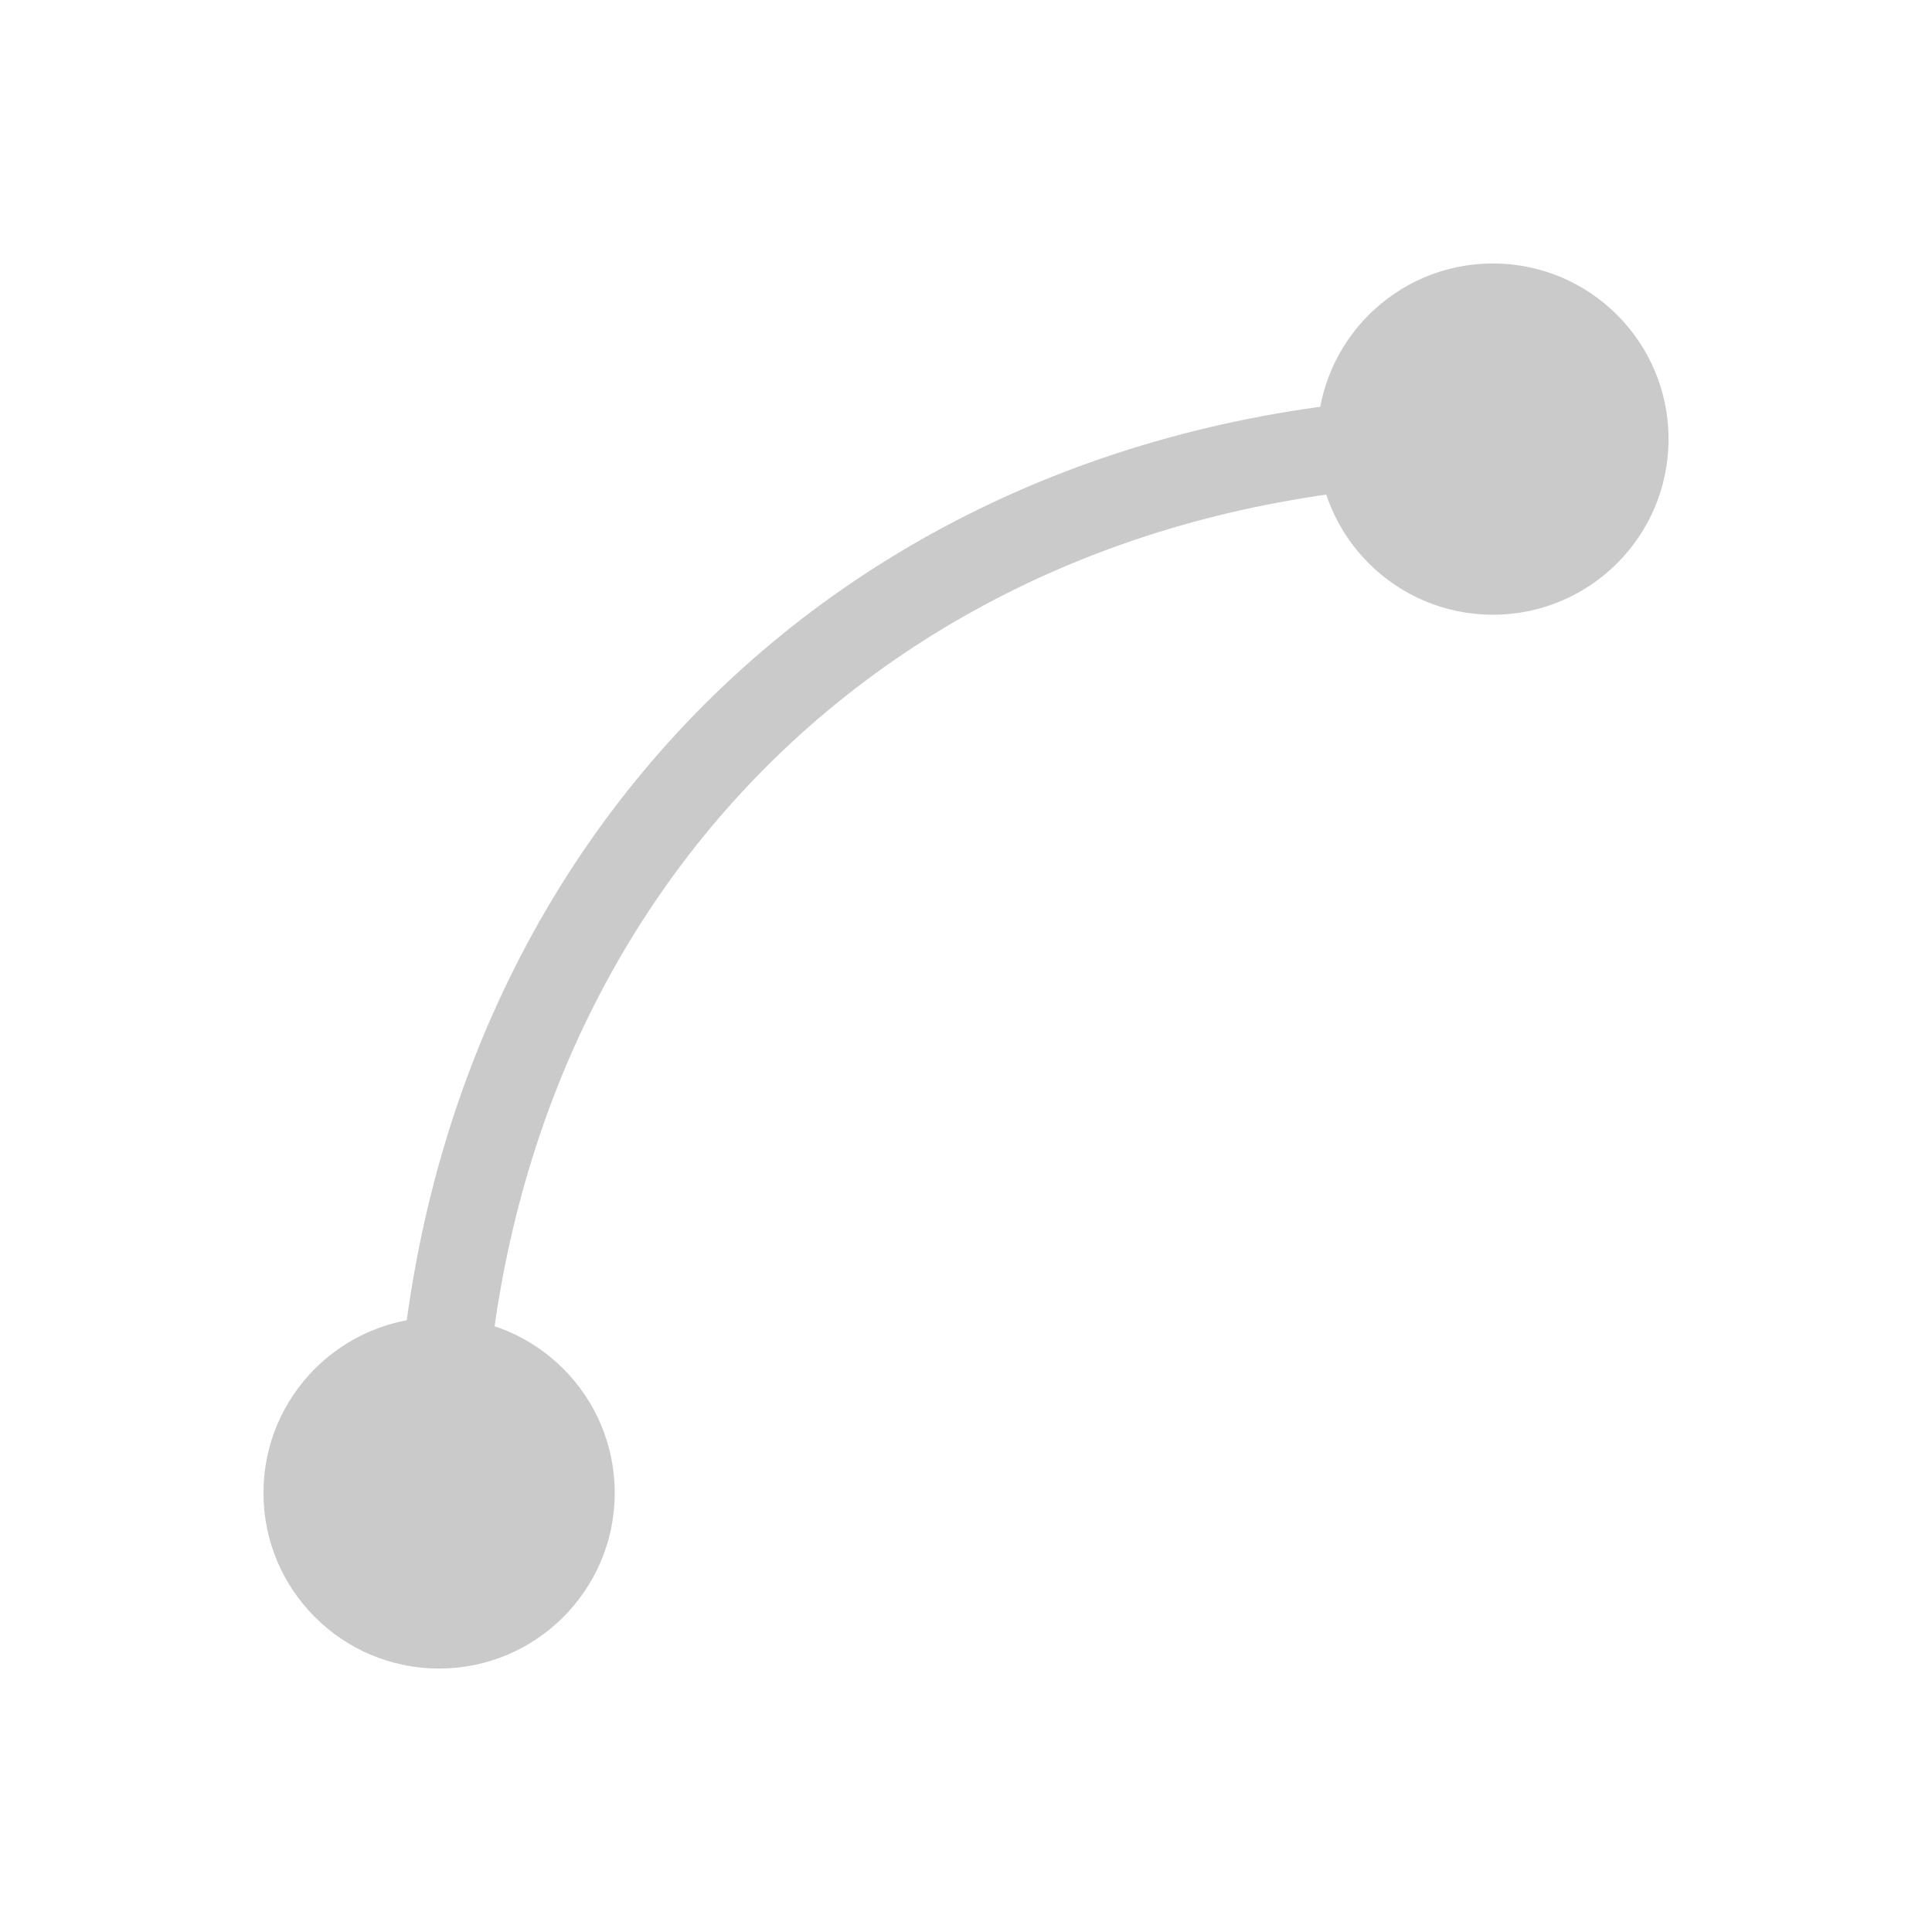
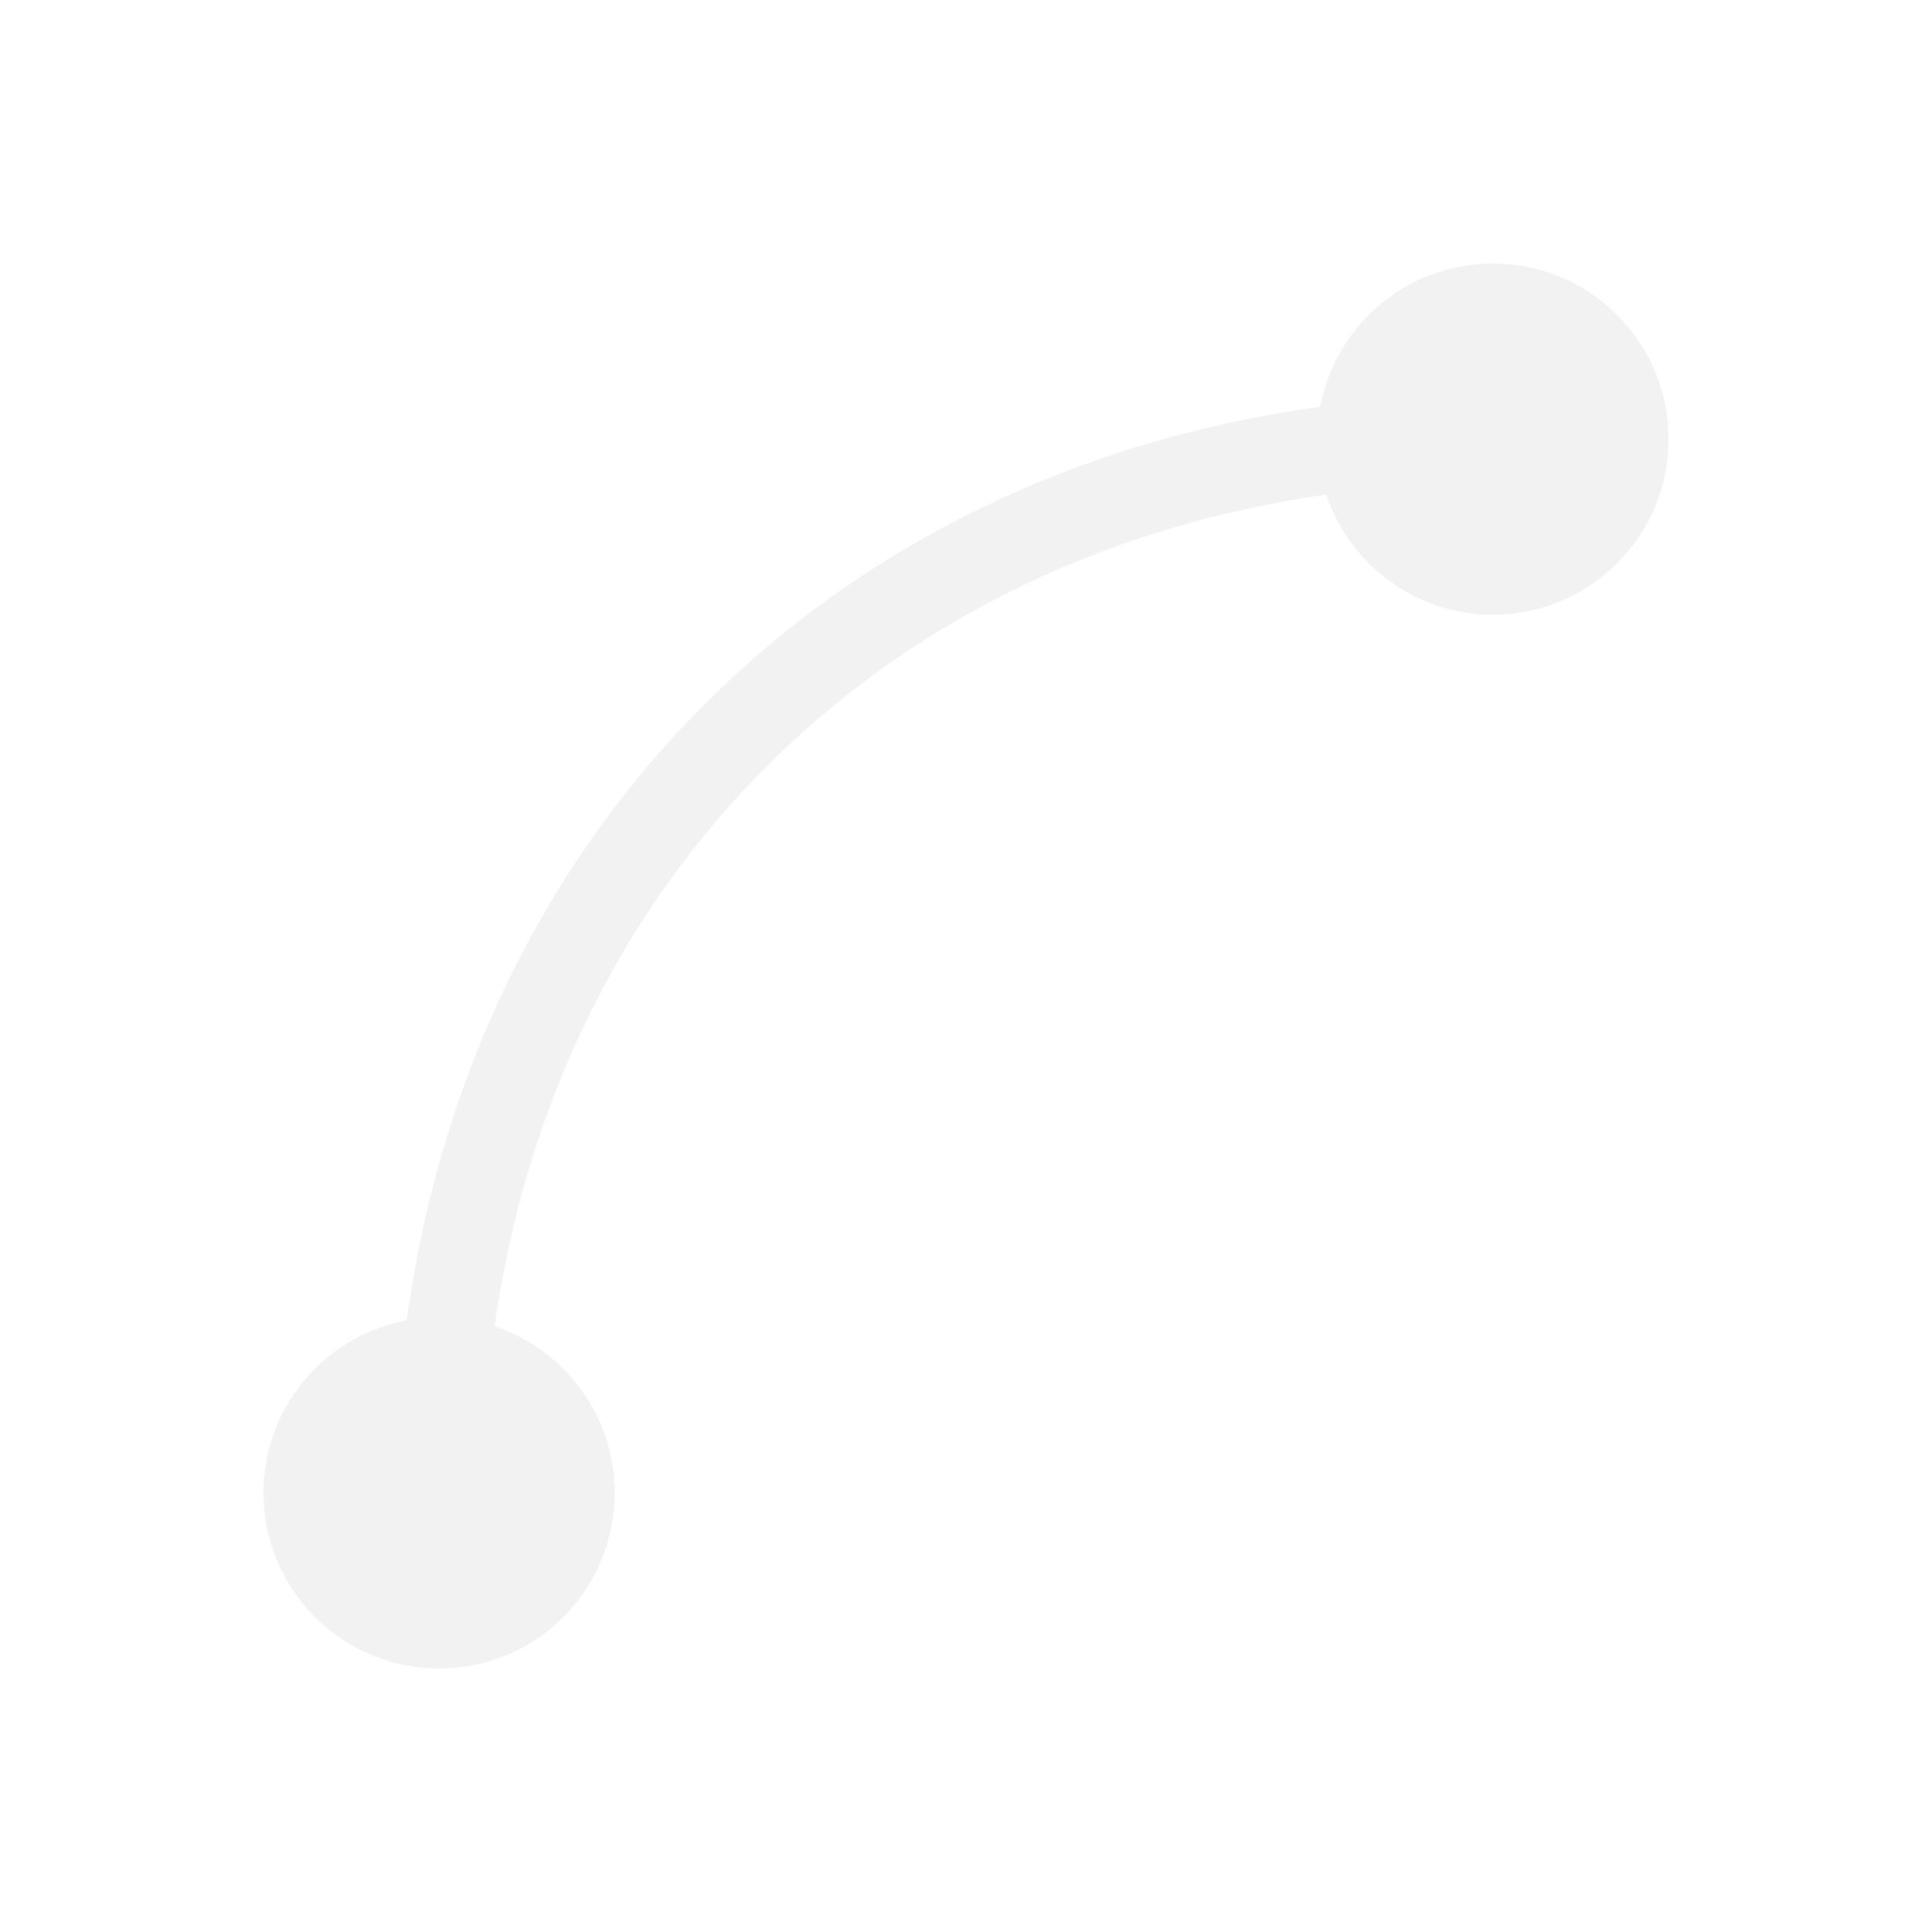
<svg xmlns="http://www.w3.org/2000/svg" xmlns:xlink="http://www.w3.org/1999/xlink" version="1.1" width="22" height="22" id="svg6190">
  <defs id="defs6194">
    <linearGradient x1="169.275" y1="7.633" x2="169" y2="22.362" id="linearGradient10736" xlink:href="#linearGradient6935" gradientUnits="userSpaceOnUse" gradientTransform="matrix(0.9351301,-0.9351301,0.9351301,0.9351301,48.84188,196.8352)" />
    <linearGradient id="linearGradient6935">
      <stop id="stop6937" style="stop-color:#666666;stop-opacity:1" offset="0" />
      <stop id="stop6939" style="stop-color:#1a1a1a;stop-opacity:1" offset="1" />
    </linearGradient>
    <linearGradient x1="169.275" y1="7.633" x2="169" y2="22.362" id="linearGradient6229" xlink:href="#linearGradient6935" gradientUnits="userSpaceOnUse" gradientTransform="matrix(0.9351301,-0.9351301,0.9351301,0.9351301,48.84188,196.8352)" />
    <linearGradient x1="169.275" y1="7.633" x2="169" y2="22.362" id="linearGradient8068" xlink:href="#linearGradient5536" gradientUnits="userSpaceOnUse" />
    <linearGradient id="linearGradient5536">
      <stop id="stop5538" style="stop-color:#e6e6e6;stop-opacity:1" offset="0" />
      <stop id="stop5540" style="stop-color:#aaaaaa;stop-opacity:1" offset="1" />
    </linearGradient>
    <linearGradient x1="169.275" y1="7.633" x2="169" y2="22.362" id="linearGradient8064" xlink:href="#linearGradient5536" gradientUnits="userSpaceOnUse" />
    <linearGradient id="linearGradient6294">
      <stop id="stop6296" style="stop-color:#e6e6e6;stop-opacity:1" offset="0" />
      <stop id="stop6298" style="stop-color:#aaaaaa;stop-opacity:1" offset="1" />
    </linearGradient>
    <linearGradient x1="169.275" y1="7.633" x2="169" y2="22.362" id="linearGradient8066" xlink:href="#linearGradient5536" gradientUnits="userSpaceOnUse" />
    <linearGradient id="linearGradient6301">
      <stop id="stop6303" style="stop-color:#e6e6e6;stop-opacity:1" offset="0" />
      <stop id="stop6305" style="stop-color:#aaaaaa;stop-opacity:1" offset="1" />
    </linearGradient>
    <linearGradient x1="169.275" y1="7.633" x2="169" y2="22.362" id="linearGradient6317" xlink:href="#linearGradient5536" gradientUnits="userSpaceOnUse" />
    <linearGradient xlink:href="#linearGradient6935-4" id="linearGradient10465" gradientUnits="userSpaceOnUse" gradientTransform="matrix(1.28659,0,0,1.28659,2.631367,-1434.252)" x1="163.039" y1="1276.613" x2="178.208" y2="1290.18" />
    <linearGradient id="linearGradient6935-4">
      <stop style="stop-color:#666666;stop-opacity:1" offset="0" id="stop6937-9" />
      <stop style="stop-color:#1a1a1a;stop-opacity:1" offset="1" id="stop6939-2" />
    </linearGradient>
    <linearGradient id="linearGradient5536-1">
      <stop style="stop-color:#e6e6e6;stop-opacity:1;" offset="0" id="stop5538-8" />
      <stop style="stop-color:#aaaaaa;stop-opacity:1;" offset="1" id="stop5540-8" />
    </linearGradient>
    <linearGradient xlink:href="#linearGradient6935-0" id="linearGradient10439" gradientUnits="userSpaceOnUse" gradientTransform="matrix(1.28659,0,0,1.28659,2.631367,-1434.252)" x1="162.307" y1="1300.13" x2="174.531" y2="1312.568" />
    <linearGradient id="linearGradient6935-0">
      <stop style="stop-color:#666666;stop-opacity:1" offset="0" id="stop6937-2" />
      <stop style="stop-color:#1a1a1a;stop-opacity:1" offset="1" id="stop6939-23" />
    </linearGradient>
    <linearGradient id="linearGradient5536-4">
      <stop style="stop-color:#e6e6e6;stop-opacity:1;" offset="0" id="stop5538-2" />
      <stop style="stop-color:#aaaaaa;stop-opacity:1;" offset="1" id="stop5540-7" />
    </linearGradient>
    <linearGradient xlink:href="#linearGradient6935-3" id="linearGradient10574" gradientUnits="userSpaceOnUse" gradientTransform="matrix(1.28659,0,0,1.28659,-70.14917,-1405.304)" x1="219.036" y1="1300.413" x2="234.081" y2="1315.457" />
    <linearGradient id="linearGradient6935-3">
      <stop style="stop-color:#666666;stop-opacity:1" offset="0" id="stop6937-6" />
      <stop style="stop-color:#1a1a1a;stop-opacity:1" offset="1" id="stop6939-6" />
    </linearGradient>
    <linearGradient xlink:href="#linearGradient5536-7" id="linearGradient8078" gradientUnits="userSpaceOnUse" gradientTransform="matrix(1.28659,0,0,1.28659,-758.5512,-397.3041)" x1="219.036" y1="1300.413" x2="234.081" y2="1315.457" />
    <linearGradient id="linearGradient5536-7">
      <stop style="stop-color:#e6e6e6;stop-opacity:1;" offset="0" id="stop5538-4" />
      <stop style="stop-color:#aaaaaa;stop-opacity:1;" offset="1" id="stop5540-3" />
    </linearGradient>
    <linearGradient xlink:href="#linearGradient6935-1" id="linearGradient10570" gradientUnits="userSpaceOnUse" gradientTransform="matrix(1.516824,0,0,1.461653,46.66417,-3.166096)" x1="110.58" y1="209.988" x2="121.607" y2="221.469" />
    <linearGradient id="linearGradient6935-1">
      <stop style="stop-color:#666666;stop-opacity:1" offset="0" id="stop6937-1" />
      <stop style="stop-color:#1a1a1a;stop-opacity:1" offset="1" id="stop6939-60" />
    </linearGradient>
    <linearGradient xlink:href="#linearGradient5536-9" id="linearGradient8080" gradientUnits="userSpaceOnUse" gradientTransform="matrix(1.516824,0,0,1.461653,-641.7378,1004.834)" x1="110.58" y1="209.988" x2="121.607" y2="221.469" />
    <linearGradient id="linearGradient5536-9">
      <stop style="stop-color:#e6e6e6;stop-opacity:1;" offset="0" id="stop5538-1" />
      <stop style="stop-color:#aaaaaa;stop-opacity:1;" offset="1" id="stop5540-84" />
    </linearGradient>
    <linearGradient id="linearGradient6935-47">
      <stop style="stop-color:#666666;stop-opacity:1" offset="0" id="stop6937-67" />
      <stop style="stop-color:#1a1a1a;stop-opacity:1" offset="1" id="stop6939-28" />
    </linearGradient>
    <linearGradient xlink:href="#linearGradient5536-0" id="linearGradient8120" gradientUnits="userSpaceOnUse" gradientTransform="matrix(1.286591,0,0,1.286591,-685.7707,-426.2524)" x1="164.418" y1="1376.901" x2="177.871" y2="1389.364" />
    <linearGradient id="linearGradient5536-0">
      <stop style="stop-color:#e6e6e6;stop-opacity:1;" offset="0" id="stop5538-5" />
      <stop style="stop-color:#aaaaaa;stop-opacity:1;" offset="1" id="stop5540-88" />
    </linearGradient>
    <linearGradient id="linearGradient6935-5">
      <stop style="stop-color:#666666;stop-opacity:1" offset="0" id="stop6937-21" />
      <stop style="stop-color:#1a1a1a;stop-opacity:1" offset="1" id="stop6939-8" />
    </linearGradient>
    <linearGradient xlink:href="#linearGradient5536-75" id="linearGradient8074" gradientUnits="userSpaceOnUse" gradientTransform="matrix(1.286591,0,0,1.286591,-758.5512,-359.6713)" x1="218.411" y1="1352.733" x2="234.384" y2="1366.968" />
    <linearGradient id="linearGradient5536-75">
      <stop style="stop-color:#e6e6e6;stop-opacity:1;" offset="0" id="stop5538-7" />
      <stop style="stop-color:#aaaaaa;stop-opacity:1;" offset="1" id="stop5540-0" />
    </linearGradient>
    <linearGradient id="linearGradient6935-15">
      <stop style="stop-color:#666666;stop-opacity:1" offset="0" id="stop6937-97" />
      <stop style="stop-color:#1a1a1a;stop-opacity:1" offset="1" id="stop6939-9" />
    </linearGradient>
    <linearGradient xlink:href="#linearGradient5536-00" id="linearGradient8076" gradientUnits="userSpaceOnUse" gradientTransform="matrix(1.28659,0,0,1.28659,-758.5512,-359.6713)" x1="218.478" y1="1381.176" x2="233.411" y2="1394.793" />
    <linearGradient id="linearGradient5536-00">
      <stop style="stop-color:#e6e6e6;stop-opacity:1;" offset="0" id="stop5538-51" />
      <stop style="stop-color:#aaaaaa;stop-opacity:1;" offset="1" id="stop5540-9" />
    </linearGradient>
    <linearGradient id="linearGradient6935-7">
      <stop style="stop-color:#666666;stop-opacity:1" offset="0" id="stop6937-16" />
      <stop style="stop-color:#1a1a1a;stop-opacity:1" offset="1" id="stop6939-3" />
    </linearGradient>
    <linearGradient id="linearGradient5536-94">
      <stop style="stop-color:#e6e6e6;stop-opacity:1;" offset="0" id="stop5538-0" />
      <stop style="stop-color:#aaaaaa;stop-opacity:1;" offset="1" id="stop5540-34" />
    </linearGradient>
    <linearGradient id="linearGradient6935-2">
      <stop style="stop-color:#666666;stop-opacity:1" offset="0" id="stop6937-8" />
      <stop style="stop-color:#1a1a1a;stop-opacity:1" offset="1" id="stop6939-21" />
    </linearGradient>
    <linearGradient xlink:href="#linearGradient5536-6" id="linearGradient8132" gradientUnits="userSpaceOnUse" gradientTransform="matrix(1.28659,0,0,1.28659,-685.7707,-426.2524)" x1="164.522" y1="1482.442" x2="173.591" y2="1491.817" />
    <linearGradient id="linearGradient5536-6">
      <stop style="stop-color:#e6e6e6;stop-opacity:1;" offset="0" id="stop5538-54" />
      <stop style="stop-color:#aaaaaa;stop-opacity:1;" offset="1" id="stop5540-6" />
    </linearGradient>
    <linearGradient id="linearGradient6935-21">
      <stop style="stop-color:#666666;stop-opacity:1" offset="0" id="stop6937-4" />
      <stop style="stop-color:#1a1a1a;stop-opacity:1" offset="1" id="stop6939-4" />
    </linearGradient>
    <linearGradient id="linearGradient5536-49">
      <stop style="stop-color:#e6e6e6;stop-opacity:1;" offset="0" id="stop5538-3" />
      <stop style="stop-color:#aaaaaa;stop-opacity:1;" offset="1" id="stop5540-2" />
    </linearGradient>
    <linearGradient id="linearGradient5536-06">
      <stop style="stop-color:#e6e6e6;stop-opacity:1;" offset="0" id="stop5538-26" />
      <stop style="stop-color:#aaaaaa;stop-opacity:1;" offset="1" id="stop5540-74" />
    </linearGradient>
    <linearGradient id="linearGradient6327">
      <stop style="stop-color:#e6e6e6;stop-opacity:1;" offset="0" id="stop6329" />
      <stop style="stop-color:#aaaaaa;stop-opacity:1;" offset="1" id="stop6331" />
    </linearGradient>
    <linearGradient id="linearGradient6935-50">
      <stop style="stop-color:#666666;stop-opacity:1" offset="0" id="stop6937-0" />
      <stop style="stop-color:#1a1a1a;stop-opacity:1" offset="1" id="stop6939-0" />
    </linearGradient>
    <linearGradient xlink:href="#linearGradient5536-16" id="linearGradient8089" gradientUnits="userSpaceOnUse" gradientTransform="matrix(1.28659,0,0,1.28659,-758.5512,-368.7689)" x1="219.302" y1="1486.967" x2="234.081" y2="1501.993" />
    <linearGradient id="linearGradient5536-16">
      <stop style="stop-color:#e6e6e6;stop-opacity:1;" offset="0" id="stop5538-24" />
      <stop style="stop-color:#aaaaaa;stop-opacity:1;" offset="1" id="stop5540-1" />
    </linearGradient>
    <linearGradient id="linearGradient6935-55">
      <stop style="stop-color:#666666;stop-opacity:1" offset="0" id="stop6937-5" />
      <stop style="stop-color:#1a1a1a;stop-opacity:1" offset="1" id="stop6939-81" />
    </linearGradient>
    <linearGradient xlink:href="#linearGradient5536-04" id="linearGradient8102" gradientUnits="userSpaceOnUse" gradientTransform="matrix(1.28659,0,0,1.28659,-758.5512,-368.7689)" x1="219.661" y1="1511.98" x2="233.474" y2="1526.105" />
    <linearGradient id="linearGradient5536-04">
      <stop style="stop-color:#e6e6e6;stop-opacity:1;" offset="0" id="stop5538-74" />
      <stop style="stop-color:#aaaaaa;stop-opacity:1;" offset="1" id="stop5540-5" />
    </linearGradient>
    <linearGradient y2="1526.105" x2="233.474" y1="1511.98" x1="219.661" gradientTransform="matrix(1.28659,0,0,1.28659,-758.5512,-368.7689)" gradientUnits="userSpaceOnUse" id="linearGradient6797" xlink:href="#linearGradient5536-04" />
    <linearGradient id="linearGradient6935-6">
      <stop style="stop-color:#666666;stop-opacity:1" offset="0" id="stop6937-57" />
      <stop style="stop-color:#1a1a1a;stop-opacity:1" offset="1" id="stop6939-03" />
    </linearGradient>
    <linearGradient id="linearGradient5536-45">
      <stop style="stop-color:#e6e6e6;stop-opacity:1;" offset="0" id="stop5538-6" />
      <stop style="stop-color:#aaaaaa;stop-opacity:1;" offset="1" id="stop5540-4" />
    </linearGradient>
    <linearGradient id="linearGradient6935-41">
      <stop style="stop-color:#666666;stop-opacity:1" offset="0" id="stop6937-88" />
      <stop style="stop-color:#1a1a1a;stop-opacity:1" offset="1" id="stop6939-5" />
    </linearGradient>
    <linearGradient xlink:href="#linearGradient5536-048" id="linearGradient8070" gradientUnits="userSpaceOnUse" gradientTransform="matrix(1.28659,0,0,1.28659,-745.1559,1039.54)" x1="207.531" y1="497.062" x2="223.331" y2="511.406" />
    <linearGradient id="linearGradient5536-048">
      <stop style="stop-color:#e6e6e6;stop-opacity:1;" offset="0" id="stop5538-14" />
      <stop style="stop-color:#aaaaaa;stop-opacity:1;" offset="1" id="stop5540-71" />
    </linearGradient>
    <linearGradient id="linearGradient6935-8">
      <stop style="stop-color:#666666;stop-opacity:1" offset="0" id="stop6937-54" />
      <stop style="stop-color:#1a1a1a;stop-opacity:1" offset="1" id="stop6939-66" />
    </linearGradient>
    <linearGradient xlink:href="#linearGradient5536-18" id="linearGradient8134" gradientUnits="userSpaceOnUse" gradientTransform="matrix(1.28659,0,0,1.28659,-745.5878,1039.54)" x1="213.305" y1="528.903" x2="218.048" y2="533.646" />
    <linearGradient id="linearGradient5536-18">
      <stop style="stop-color:#e6e6e6;stop-opacity:1;" offset="0" id="stop5538-46" />
      <stop style="stop-color:#aaaaaa;stop-opacity:1;" offset="1" id="stop5540-70" />
    </linearGradient>
    <linearGradient id="linearGradient8666">
      <stop style="stop-color:#4d4d4d;stop-opacity:1" offset="0" id="stop8668" />
      <stop style="stop-color:#f2f2f2;stop-opacity:1" offset="1" id="stop8670" />
    </linearGradient>
    <linearGradient id="linearGradient8666-1">
      <stop style="stop-color:#4d4d4d;stop-opacity:1" offset="0" id="stop8668-6" />
      <stop style="stop-color:#f2f2f2;stop-opacity:1" offset="1" id="stop8670-2" />
    </linearGradient>
    <linearGradient id="linearGradient6935-60">
      <stop style="stop-color:#666666;stop-opacity:1" offset="0" id="stop6937-7" />
      <stop style="stop-color:#1a1a1a;stop-opacity:1" offset="1" id="stop6939-55" />
    </linearGradient>
    <linearGradient xlink:href="#linearGradient5536-46" id="linearGradient8072" gradientUnits="userSpaceOnUse" gradientTransform="matrix(1.28659,0,0,1.28659,-685.7707,-426.2524)" x1="162.401" y1="1715.821" x2="177.309" y2="1731.112" />
    <linearGradient id="linearGradient5536-46">
      <stop style="stop-color:#e6e6e6;stop-opacity:1;" offset="0" id="stop5538-543" />
      <stop style="stop-color:#aaaaaa;stop-opacity:1;" offset="1" id="stop5540-80" />
    </linearGradient>
    <linearGradient id="linearGradient6935-8-2">
      <stop style="stop-color:#666666;stop-opacity:1" offset="0" id="stop6937-6-9" />
      <stop style="stop-color:#1a1a1a;stop-opacity:1" offset="1" id="stop6939-9-4" />
    </linearGradient>
    <linearGradient y2="623.306" x2="143.471" y1="616.297" x1="133.476" gradientUnits="userSpaceOnUse" id="linearGradient7256" xlink:href="#linearGradient5536-6-1" />
    <linearGradient id="linearGradient5536-6-1">
      <stop style="stop-color:#e6e6e6;stop-opacity:1;" offset="0" id="stop5538-6-0" />
      <stop style="stop-color:#aaaaaa;stop-opacity:1;" offset="1" id="stop5540-2-4" />
    </linearGradient>
    <linearGradient id="linearGradient8033">
      <stop style="stop-color:#e6e6e6;stop-opacity:1;" offset="0" id="stop8035" />
      <stop style="stop-color:#aaaaaa;stop-opacity:1;" offset="1" id="stop8037" />
    </linearGradient>
    <linearGradient id="linearGradient8040">
      <stop style="stop-color:#e6e6e6;stop-opacity:1;" offset="0" id="stop8042" />
      <stop style="stop-color:#aaaaaa;stop-opacity:1;" offset="1" id="stop8044" />
    </linearGradient>
    <linearGradient id="linearGradient8047">
      <stop style="stop-color:#e6e6e6;stop-opacity:1;" offset="0" id="stop8049" />
      <stop style="stop-color:#aaaaaa;stop-opacity:1;" offset="1" id="stop8051" />
    </linearGradient>
    <linearGradient id="linearGradient8054">
      <stop style="stop-color:#e6e6e6;stop-opacity:1;" offset="0" id="stop8056" />
      <stop style="stop-color:#aaaaaa;stop-opacity:1;" offset="1" id="stop8058" />
    </linearGradient>
    <linearGradient id="linearGradient8061">
      <stop style="stop-color:#e6e6e6;stop-opacity:1;" offset="0" id="stop8063" />
      <stop style="stop-color:#aaaaaa;stop-opacity:1;" offset="1" id="stop8065" />
    </linearGradient>
    <linearGradient id="linearGradient8068-6">
      <stop style="stop-color:#e6e6e6;stop-opacity:1;" offset="0" id="stop8070" />
      <stop style="stop-color:#aaaaaa;stop-opacity:1;" offset="1" id="stop8072" />
    </linearGradient>
    <linearGradient id="linearGradient8075">
      <stop style="stop-color:#e6e6e6;stop-opacity:1;" offset="0" id="stop8077" />
      <stop style="stop-color:#aaaaaa;stop-opacity:1;" offset="1" id="stop8079" />
    </linearGradient>
    <linearGradient id="linearGradient8082">
      <stop style="stop-color:#e6e6e6;stop-opacity:1;" offset="0" id="stop8084" />
      <stop style="stop-color:#aaaaaa;stop-opacity:1;" offset="1" id="stop8086" />
    </linearGradient>
    <linearGradient id="linearGradient8089-6">
      <stop style="stop-color:#e6e6e6;stop-opacity:1;" offset="0" id="stop8091" />
      <stop style="stop-color:#aaaaaa;stop-opacity:1;" offset="1" id="stop8093" />
    </linearGradient>
    <linearGradient y2="623.306" x2="143.471" y1="616.297" x1="133.476" gradientUnits="userSpaceOnUse" id="linearGradient8117" xlink:href="#linearGradient5536-6-1" />
    <linearGradient id="linearGradient6935-05">
      <stop style="stop-color:#666666;stop-opacity:1" offset="0" id="stop6937-00" />
      <stop style="stop-color:#1a1a1a;stop-opacity:1" offset="1" id="stop6939-1" />
    </linearGradient>
    <linearGradient xlink:href="#linearGradient5536-67" id="linearGradient8128" gradientUnits="userSpaceOnUse" gradientTransform="matrix(0.8450207,0,0,0.8450207,-545.5726,1321.472)" x1="85.381" y1="627.678" x2="101.473" y2="643.771" />
    <linearGradient id="linearGradient5536-67">
      <stop style="stop-color:#e6e6e6;stop-opacity:1;" offset="0" id="stop5538-29" />
      <stop style="stop-color:#aaaaaa;stop-opacity:1;" offset="1" id="stop5540-66" />
    </linearGradient>
    <linearGradient id="linearGradient6935-66">
      <stop style="stop-color:#666666;stop-opacity:1" offset="0" id="stop6937-41" />
      <stop style="stop-color:#1a1a1a;stop-opacity:1" offset="1" id="stop6939-30" />
    </linearGradient>
    <linearGradient xlink:href="#linearGradient5536-14" id="linearGradient8082-9" gradientUnits="userSpaceOnUse" gradientTransform="matrix(1.286591,0,0,1.286591,-685.7707,-428.9817)" x1="162.179" y1="1798.113" x2="177.125" y2="1813.06" />
    <linearGradient id="linearGradient5536-14">
      <stop style="stop-color:#e6e6e6;stop-opacity:1;" offset="0" id="stop5538-59" />
      <stop style="stop-color:#aaaaaa;stop-opacity:1;" offset="1" id="stop5540-69" />
    </linearGradient>
    <linearGradient id="linearGradient6935-82">
      <stop style="stop-color:#666666;stop-opacity:1" offset="0" id="stop6937-01" />
      <stop style="stop-color:#1a1a1a;stop-opacity:1" offset="1" id="stop6939-667" />
    </linearGradient>
    <linearGradient xlink:href="#linearGradient5536-63" id="linearGradient8085" gradientUnits="userSpaceOnUse" x1="141.209" y1="660.076" x2="153.033" y2="671.9" />
    <linearGradient id="linearGradient5536-63">
      <stop style="stop-color:#e6e6e6;stop-opacity:1;" offset="0" id="stop5538-79" />
      <stop style="stop-color:#aaaaaa;stop-opacity:1;" offset="1" id="stop5540-53" />
    </linearGradient>
    <linearGradient id="linearGradient6935-89">
      <stop style="stop-color:#666666;stop-opacity:1" offset="0" id="stop6937-545" />
      <stop style="stop-color:#1a1a1a;stop-opacity:1" offset="1" id="stop6939-13" />
    </linearGradient>
    <linearGradient id="linearGradient6935-14">
      <stop style="stop-color:#666666;stop-opacity:1" offset="0" id="stop6937-61" />
      <stop style="stop-color:#1a1a1a;stop-opacity:1" offset="1" id="stop6939-39" />
    </linearGradient>
    <linearGradient xlink:href="#linearGradient5536-5" id="linearGradient8122" gradientUnits="userSpaceOnUse" gradientTransform="matrix(1.28659,0,0,1.28659,-685.7707,-426.2524)" x1="165.088" y1="1876.753" x2="178.625" y2="1889.613" />
    <linearGradient id="linearGradient5536-5">
      <stop style="stop-color:#e6e6e6;stop-opacity:1;" offset="0" id="stop5538-9" />
      <stop style="stop-color:#aaaaaa;stop-opacity:1;" offset="1" id="stop5540-81" />
    </linearGradient>
    <linearGradient id="linearGradient6935-65">
      <stop style="stop-color:#666666;stop-opacity:1" offset="0" id="stop6937-015" />
      <stop style="stop-color:#1a1a1a;stop-opacity:1" offset="1" id="stop6939-96" />
    </linearGradient>
    <linearGradient xlink:href="#linearGradient5536-09" id="linearGradient8124" gradientUnits="userSpaceOnUse" gradientTransform="matrix(1.28659,0,0,1.28659,-685.7707,-426.2524)" x1="162.41" y1="1901.972" x2="175.641" y2="1915.098" />
    <linearGradient id="linearGradient5536-09">
      <stop style="stop-color:#e6e6e6;stop-opacity:1;" offset="0" id="stop5538-55" />
      <stop style="stop-color:#aaaaaa;stop-opacity:1;" offset="1" id="stop5540-41" />
    </linearGradient>
    <linearGradient id="linearGradient6935-69">
      <stop style="stop-color:#666666;stop-opacity:1" offset="0" id="stop6937-22" />
      <stop style="stop-color:#1a1a1a;stop-opacity:1" offset="1" id="stop6939-7" />
    </linearGradient>
    <linearGradient id="linearGradient9010">
      <stop style="stop-color:#666666;stop-opacity:1" offset="0" id="stop9012" />
      <stop style="stop-color:#1a1a1a;stop-opacity:1" offset="1" id="stop9014" />
    </linearGradient>
    <linearGradient xlink:href="#linearGradient5536-68" id="linearGradient8108" gradientUnits="userSpaceOnUse" x1="145.261" y1="761.071" x2="153.688" y2="770.124" />
    <linearGradient id="linearGradient5536-68">
      <stop style="stop-color:#e6e6e6;stop-opacity:1;" offset="0" id="stop5538-73" />
      <stop style="stop-color:#aaaaaa;stop-opacity:1;" offset="1" id="stop5540-85" />
    </linearGradient>
    <linearGradient id="linearGradient9095">
      <stop style="stop-color:#e6e6e6;stop-opacity:1;" offset="0" id="stop9097" />
      <stop style="stop-color:#aaaaaa;stop-opacity:1;" offset="1" id="stop9099" />
    </linearGradient>
    <linearGradient id="linearGradient9102">
      <stop style="stop-color:#e6e6e6;stop-opacity:1;" offset="0" id="stop9104" />
      <stop style="stop-color:#aaaaaa;stop-opacity:1;" offset="1" id="stop9106" />
    </linearGradient>
    <linearGradient y2="770.124" x2="153.688" y1="761.071" x1="145.261" gradientUnits="userSpaceOnUse" id="linearGradient9119" xlink:href="#linearGradient5536-68" />
    <linearGradient id="linearGradient6935-9">
      <stop style="stop-color:#666666;stop-opacity:1" offset="0" id="stop6937-84" />
      <stop style="stop-color:#1a1a1a;stop-opacity:1" offset="1" id="stop6939-47" />
    </linearGradient>
    <linearGradient xlink:href="#linearGradient5536-2" id="linearGradient8098" gradientUnits="userSpaceOnUse" gradientTransform="matrix(1.28659,0,0,1.28659,-685.7707,-427.8606)" x1="162.605" y1="1951.825" x2="176.733" y2="1966.365" />
    <linearGradient id="linearGradient5536-2">
      <stop style="stop-color:#e6e6e6;stop-opacity:1;" offset="0" id="stop5538-85" />
      <stop style="stop-color:#aaaaaa;stop-opacity:1;" offset="1" id="stop5540-00" />
    </linearGradient>
    <linearGradient id="linearGradient6935-75">
      <stop style="stop-color:#666666;stop-opacity:1" offset="0" id="stop6937-93" />
      <stop style="stop-color:#1a1a1a;stop-opacity:1" offset="1" id="stop6939-70" />
    </linearGradient>
    <linearGradient xlink:href="#linearGradient5536-93" id="linearGradient8062" gradientUnits="userSpaceOnUse" gradientTransform="matrix(1.28659,0,0,1.28659,-685.7707,-426.2524)" x1="163.156" y1="1976.5" x2="173.594" y2="1989.438" />
    <linearGradient id="linearGradient5536-93">
      <stop style="stop-color:#e6e6e6;stop-opacity:1;" offset="0" id="stop5538-62" />
      <stop style="stop-color:#aaaaaa;stop-opacity:1;" offset="1" id="stop5540-15" />
    </linearGradient>
    <linearGradient id="linearGradient5536-08">
      <stop style="stop-color:#e6e6e6;stop-opacity:1;" offset="0" id="stop5538-92" />
      <stop style="stop-color:#aaaaaa;stop-opacity:1;" offset="1" id="stop5540-82" />
    </linearGradient>
    <linearGradient id="linearGradient6935-7-2">
      <stop style="stop-color:#666666;stop-opacity:1" offset="0" id="stop6937-8-2" />
      <stop style="stop-color:#1a1a1a;stop-opacity:1" offset="1" id="stop6939-0-2" />
    </linearGradient>
    <linearGradient id="linearGradient6935-7-6">
      <stop style="stop-color:#666666;stop-opacity:1" offset="0" id="stop6937-8-0" />
      <stop style="stop-color:#1a1a1a;stop-opacity:1" offset="1" id="stop6939-0-9" />
    </linearGradient>
    <linearGradient xlink:href="#linearGradient5536-08-5" id="linearGradient5680-6" gradientUnits="userSpaceOnUse" gradientTransform="matrix(1.067228,0,0,1.067228,-1970.915,-933.2619)" x1="1848.852" y1="877.472" x2="1863.939" y2="891.856" />
    <linearGradient id="linearGradient5536-08-5">
      <stop style="stop-color:#e6e6e6;stop-opacity:1;" offset="0" id="stop5538-92-8" />
      <stop style="stop-color:#aaaaaa;stop-opacity:1;" offset="1" id="stop5540-82-4" />
    </linearGradient>
    <linearGradient xlink:href="#linearGradient5536-08-1" id="linearGradient5674-3" gradientUnits="userSpaceOnUse" x1="1937.617" y1="2020.777" x2="1951.035" y2="2027.205" gradientTransform="translate(-1935.996,-2018.513)" />
    <linearGradient id="linearGradient5536-08-1">
      <stop style="stop-color:#e6e6e6;stop-opacity:1;" offset="0" id="stop5538-92-86" />
      <stop style="stop-color:#aaaaaa;stop-opacity:1;" offset="1" id="stop5540-82-1" />
    </linearGradient>
    <linearGradient xlink:href="#linearGradient5536-08-8" id="linearGradient5674-3-3" gradientUnits="userSpaceOnUse" x1="1937.617" y1="2020.777" x2="1951.035" y2="2027.205" gradientTransform="translate(-1935.996,-2015.716)" />
    <linearGradient id="linearGradient5536-08-8">
      <stop style="stop-color:#e6e6e6;stop-opacity:1;" offset="0" id="stop5538-92-1" />
      <stop style="stop-color:#aaaaaa;stop-opacity:1;" offset="1" id="stop5540-82-0" />
    </linearGradient>
    <linearGradient id="linearGradient5536-08-5-5-2">
      <stop id="stop5538-92-8-8-6" offset="0" style="stop-color:#e6e6e6;stop-opacity:1;" />
      <stop id="stop5540-82-4-57-7" offset="1" style="stop-color:#aaaaaa;stop-opacity:1;" />
    </linearGradient>
    <linearGradient xlink:href="#linearGradient6935-7-94" id="linearGradient5698-0" gradientUnits="userSpaceOnUse" gradientTransform="matrix(-1,0,0,1,2000.19,-2014.874)" x1="2023.405" y1="2017.817" x2="2005.375" y2="2033.094" />
    <linearGradient id="linearGradient6935-7-94">
      <stop style="stop-color:#666666;stop-opacity:1" offset="0" id="stop6937-8-08" />
      <stop style="stop-color:#1a1a1a;stop-opacity:1" offset="1" id="stop6939-0-84" />
    </linearGradient>
    <linearGradient y2="2033.094" x2="2005.375" y1="2017.817" x1="2023.405" gradientTransform="matrix(-1,0,0,1,2023.375,-2017.469)" gradientUnits="userSpaceOnUse" id="linearGradient3577" xlink:href="#linearGradient6935-7-94" />
  </defs>
  <g id="g6344" transform="translate(0,-1)">
-     <path style="color:#000000;fill:#cacaca;fill-opacity:1;fill-rule:nonzero;stroke:none;stroke-width:2;marker:none;visibility:visible;display:inline;overflow:visible;enable-background:accumulate" id="path3282" d="m 6,19.455 c 0,0.853 -1.119,1.545 -2.5,1.545 -1.381,0 -2.5,-0.692 -2.5,-1.545 0,-0.853 1.119,-1.545 2.5,-1.545 1.381,0 2.5,0.692 2.5,1.545 z" transform="matrix(0.8,0,0,1.294427,2.2,-7.182963)" />
-     <path transform="matrix(0.8,0,0,1.294427,14.2,-19.18296)" d="m 6,19.455 c 0,0.853 -1.119,1.545 -2.5,1.545 -1.381,0 -2.5,-0.692 -2.5,-1.545 0,-0.853 1.119,-1.545 2.5,-1.545 1.381,0 2.5,0.692 2.5,1.545 z" id="path3284" style="color:#000000;fill:#cacaca;fill-opacity:1;fill-rule:nonzero;stroke:none;stroke-width:2;marker:none;visibility:visible;display:inline;overflow:visible;enable-background:accumulate" />
-     <path style="fill:none;stroke:#cacaca;stroke-width:1px;stroke-linecap:butt;stroke-linejoin:miter;stroke-opacity:1;color:#000000;stroke-miterlimit:4;stroke-dasharray:none;stroke-dashoffset:0;marker:none;visibility:visible;display:inline;overflow:visible;enable-background:accumulate" d="M 5,18 C 5,11 10,6 17,6" id="path3286" />
+     <path style="color:#000000;fill:#f2f2f2;fill-opacity:1;fill-rule:nonzero;stroke:none;stroke-width:2;marker:none;visibility:visible;display:inline;overflow:visible;enable-background:accumulate" id="path3282" d="m 6,19.455 c 0,0.853 -1.119,1.545 -2.5,1.545 -1.381,0 -2.5,-0.692 -2.5,-1.545 0,-0.853 1.119,-1.545 2.5,-1.545 1.381,0 2.5,0.692 2.5,1.545 z" transform="matrix(0.8,0,0,1.294427,2.2,-7.182963)" />
+     <path transform="matrix(0.8,0,0,1.294427,14.2,-19.18296)" d="m 6,19.455 c 0,0.853 -1.119,1.545 -2.5,1.545 -1.381,0 -2.5,-0.692 -2.5,-1.545 0,-0.853 1.119,-1.545 2.5,-1.545 1.381,0 2.5,0.692 2.5,1.545 z" id="path3284" style="color:#000000;fill:#f2f2f2;fill-opacity:1;fill-rule:nonzero;stroke:none;stroke-width:2;marker:none;visibility:visible;display:inline;overflow:visible;enable-background:accumulate" />
+     <path style="fill:none;stroke:#f2f2f2;stroke-width:1px;stroke-linecap:butt;stroke-linejoin:miter;stroke-opacity:1;color:#000000;stroke-miterlimit:4;stroke-dasharray:none;stroke-dashoffset:0;marker:none;visibility:visible;display:inline;overflow:visible;enable-background:accumulate" d="M 5,18 C 5,11 10,6 17,6" id="path3286" />
  </g>
</svg>
